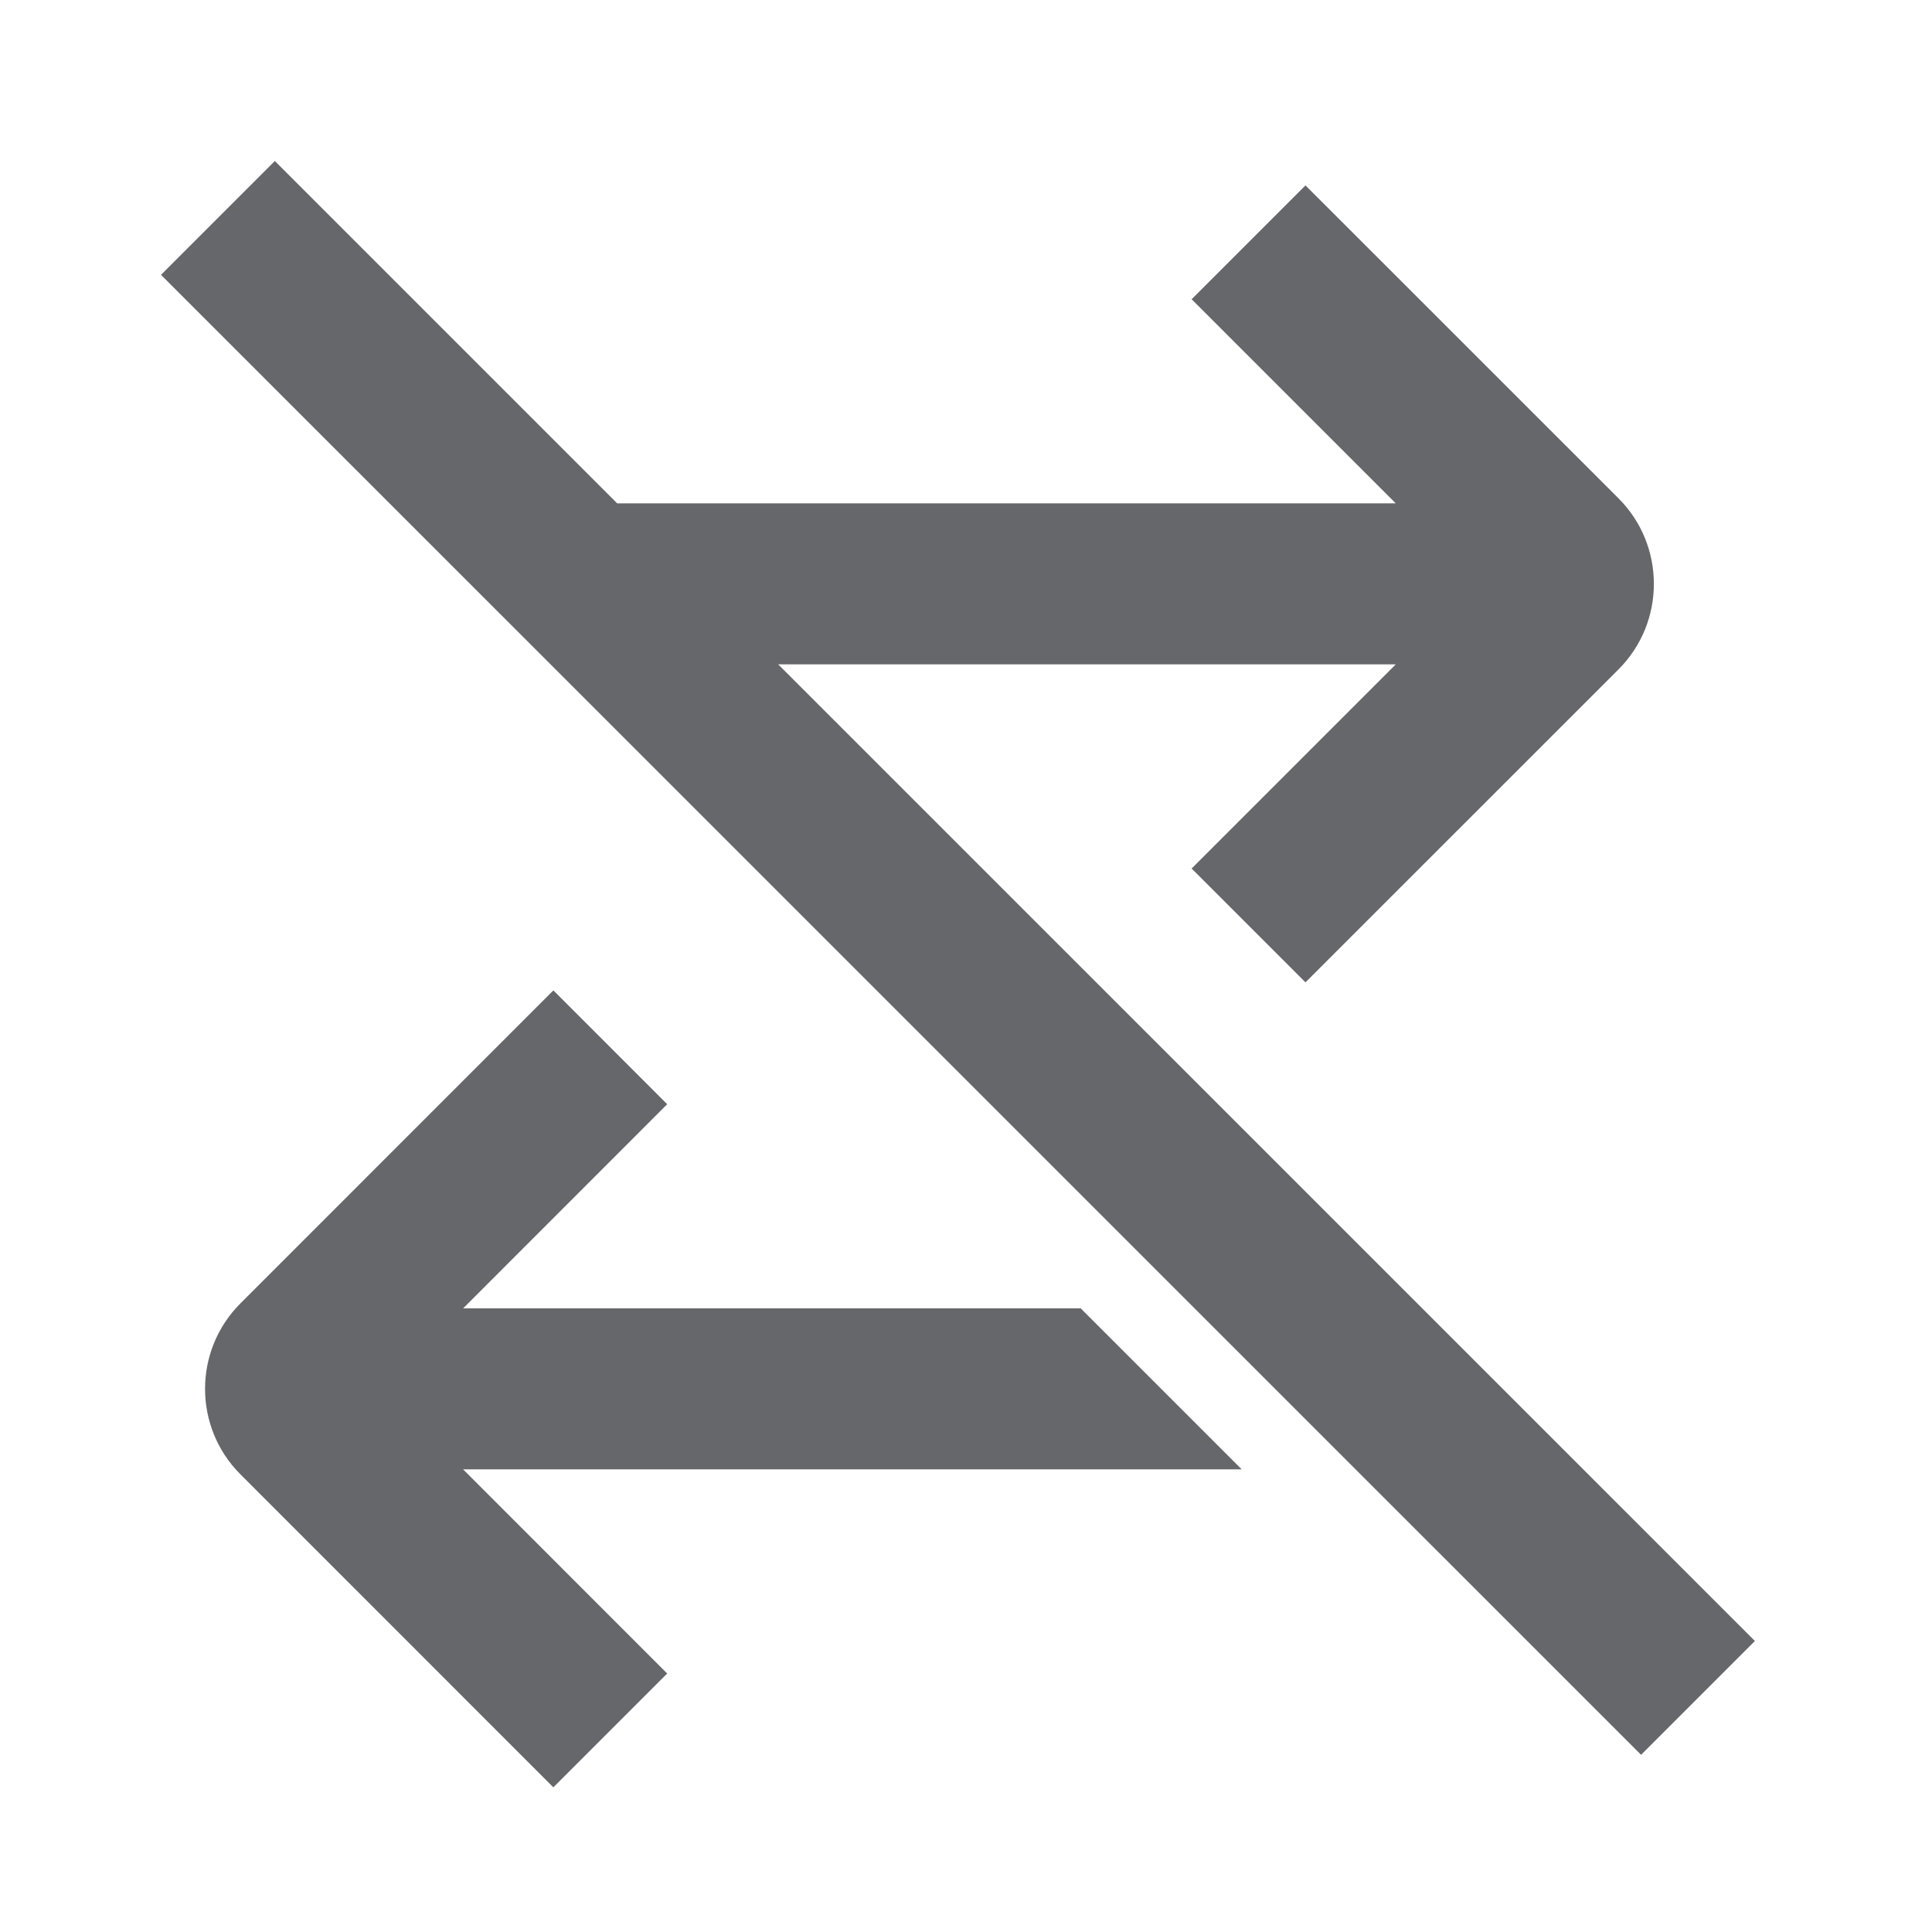
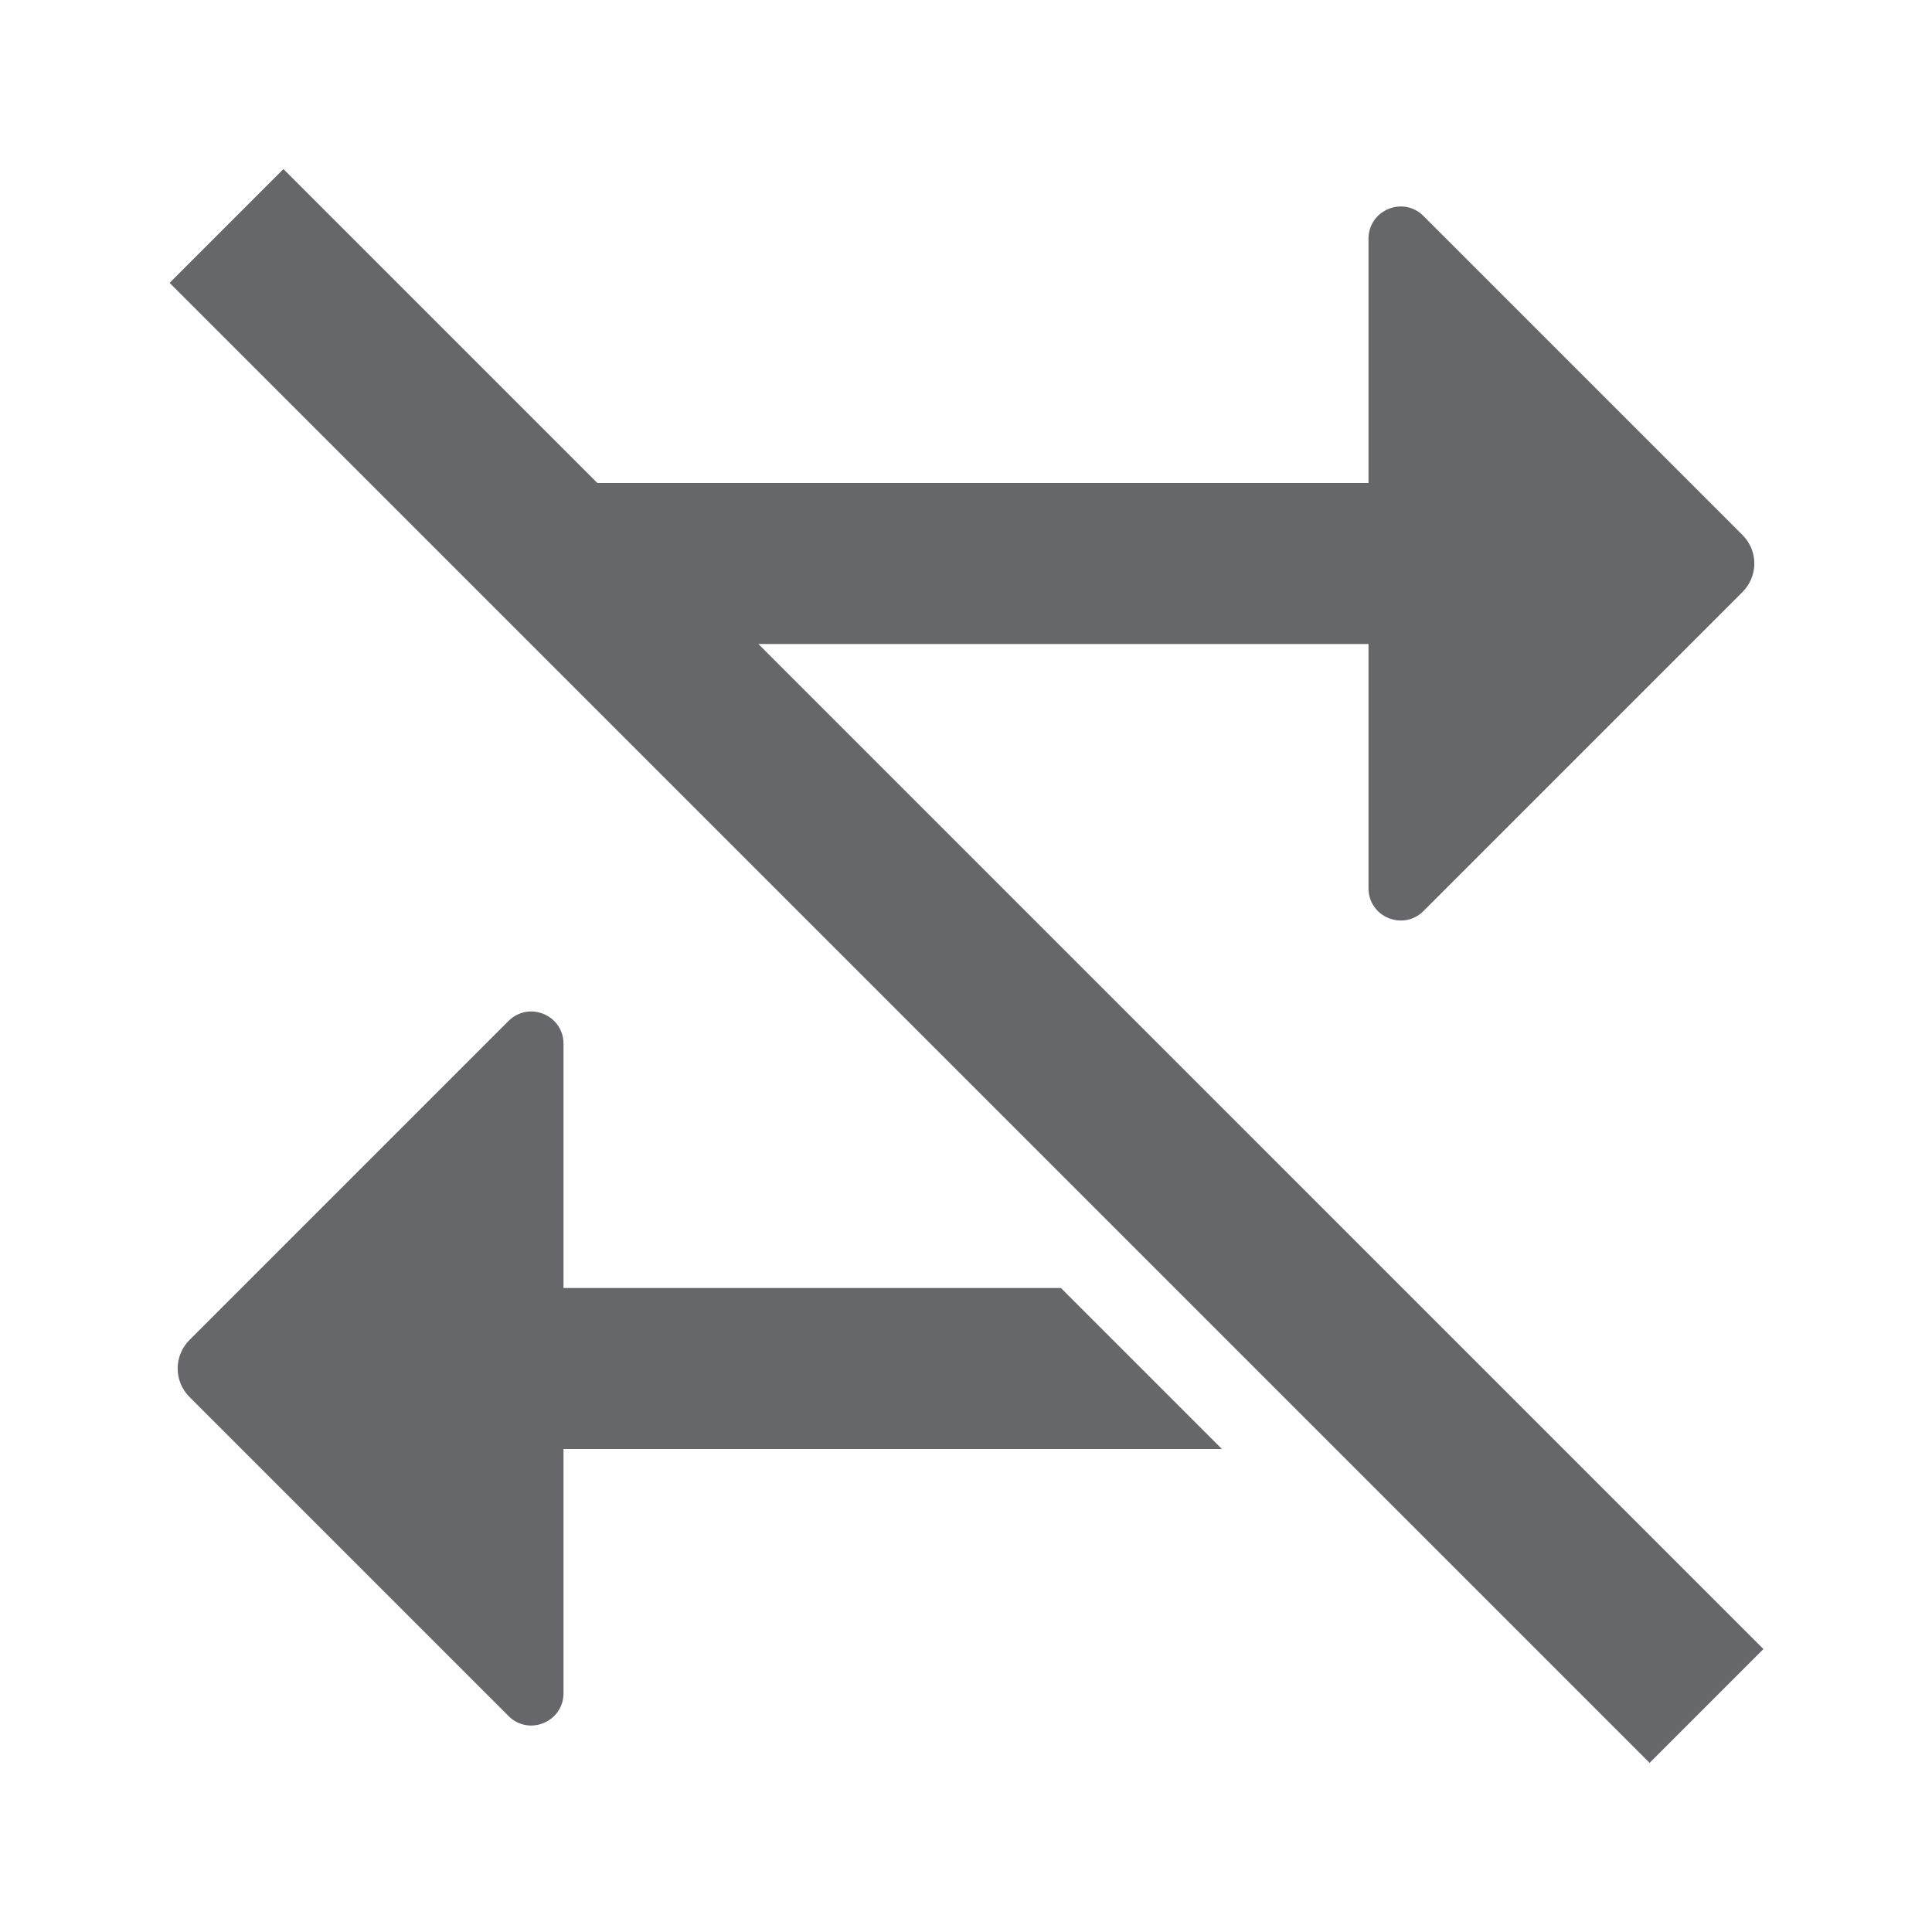
- <svg xmlns="http://www.w3.org/2000/svg" width="24" height="24" viewBox="0 0 24 24">
-   <path fill="#65676A" fill-rule="evenodd" d="M6.874 12.303l1.414 1.414-2.535 2.536h7.672l2 2H5.753l2.535 2.536-1.414 1.414-3.888-3.889c-.585-.585-.585-1.537 0-2.122l3.888-3.889zM3.414 2l4.253 4.253h9.672l-2.536-2.536 1.414-1.414 3.89 3.889c.584.585.584 1.537 0 2.122l-3.89 3.889-1.414-1.414 2.536-2.536H9.667L21.8 20.385l-1.414 1.414L2 3.414 3.414 2z" />
+ <svg xmlns="http://www.w3.org/2000/svg" width="24" height="24" viewBox="0 0 24 24" fill="none">
+   <path fill-rule="evenodd" clip-rule="evenodd" d="M2.107 3.514L3.521 2.1L7.421 6H17V2.966C17 2.609 17.431 2.431 17.683 2.683L21.646 6.646C21.842 6.842 21.842 7.158 21.646 7.354L17.683 11.317C17.431 11.569 17 11.391 17 11.034V8H9.421L21.906 20.485L20.492 21.899L16.593 18L14.593 16L2.107 3.514ZM13.179 16H7V12.966C7 12.609 6.569 12.431 6.317 12.683L2.354 16.646C2.158 16.842 2.158 17.158 2.354 17.354L6.317 21.317C6.569 21.569 7 21.391 7 21.034V18H15.179L13.179 16Z" fill="#65676A" />
</svg>
